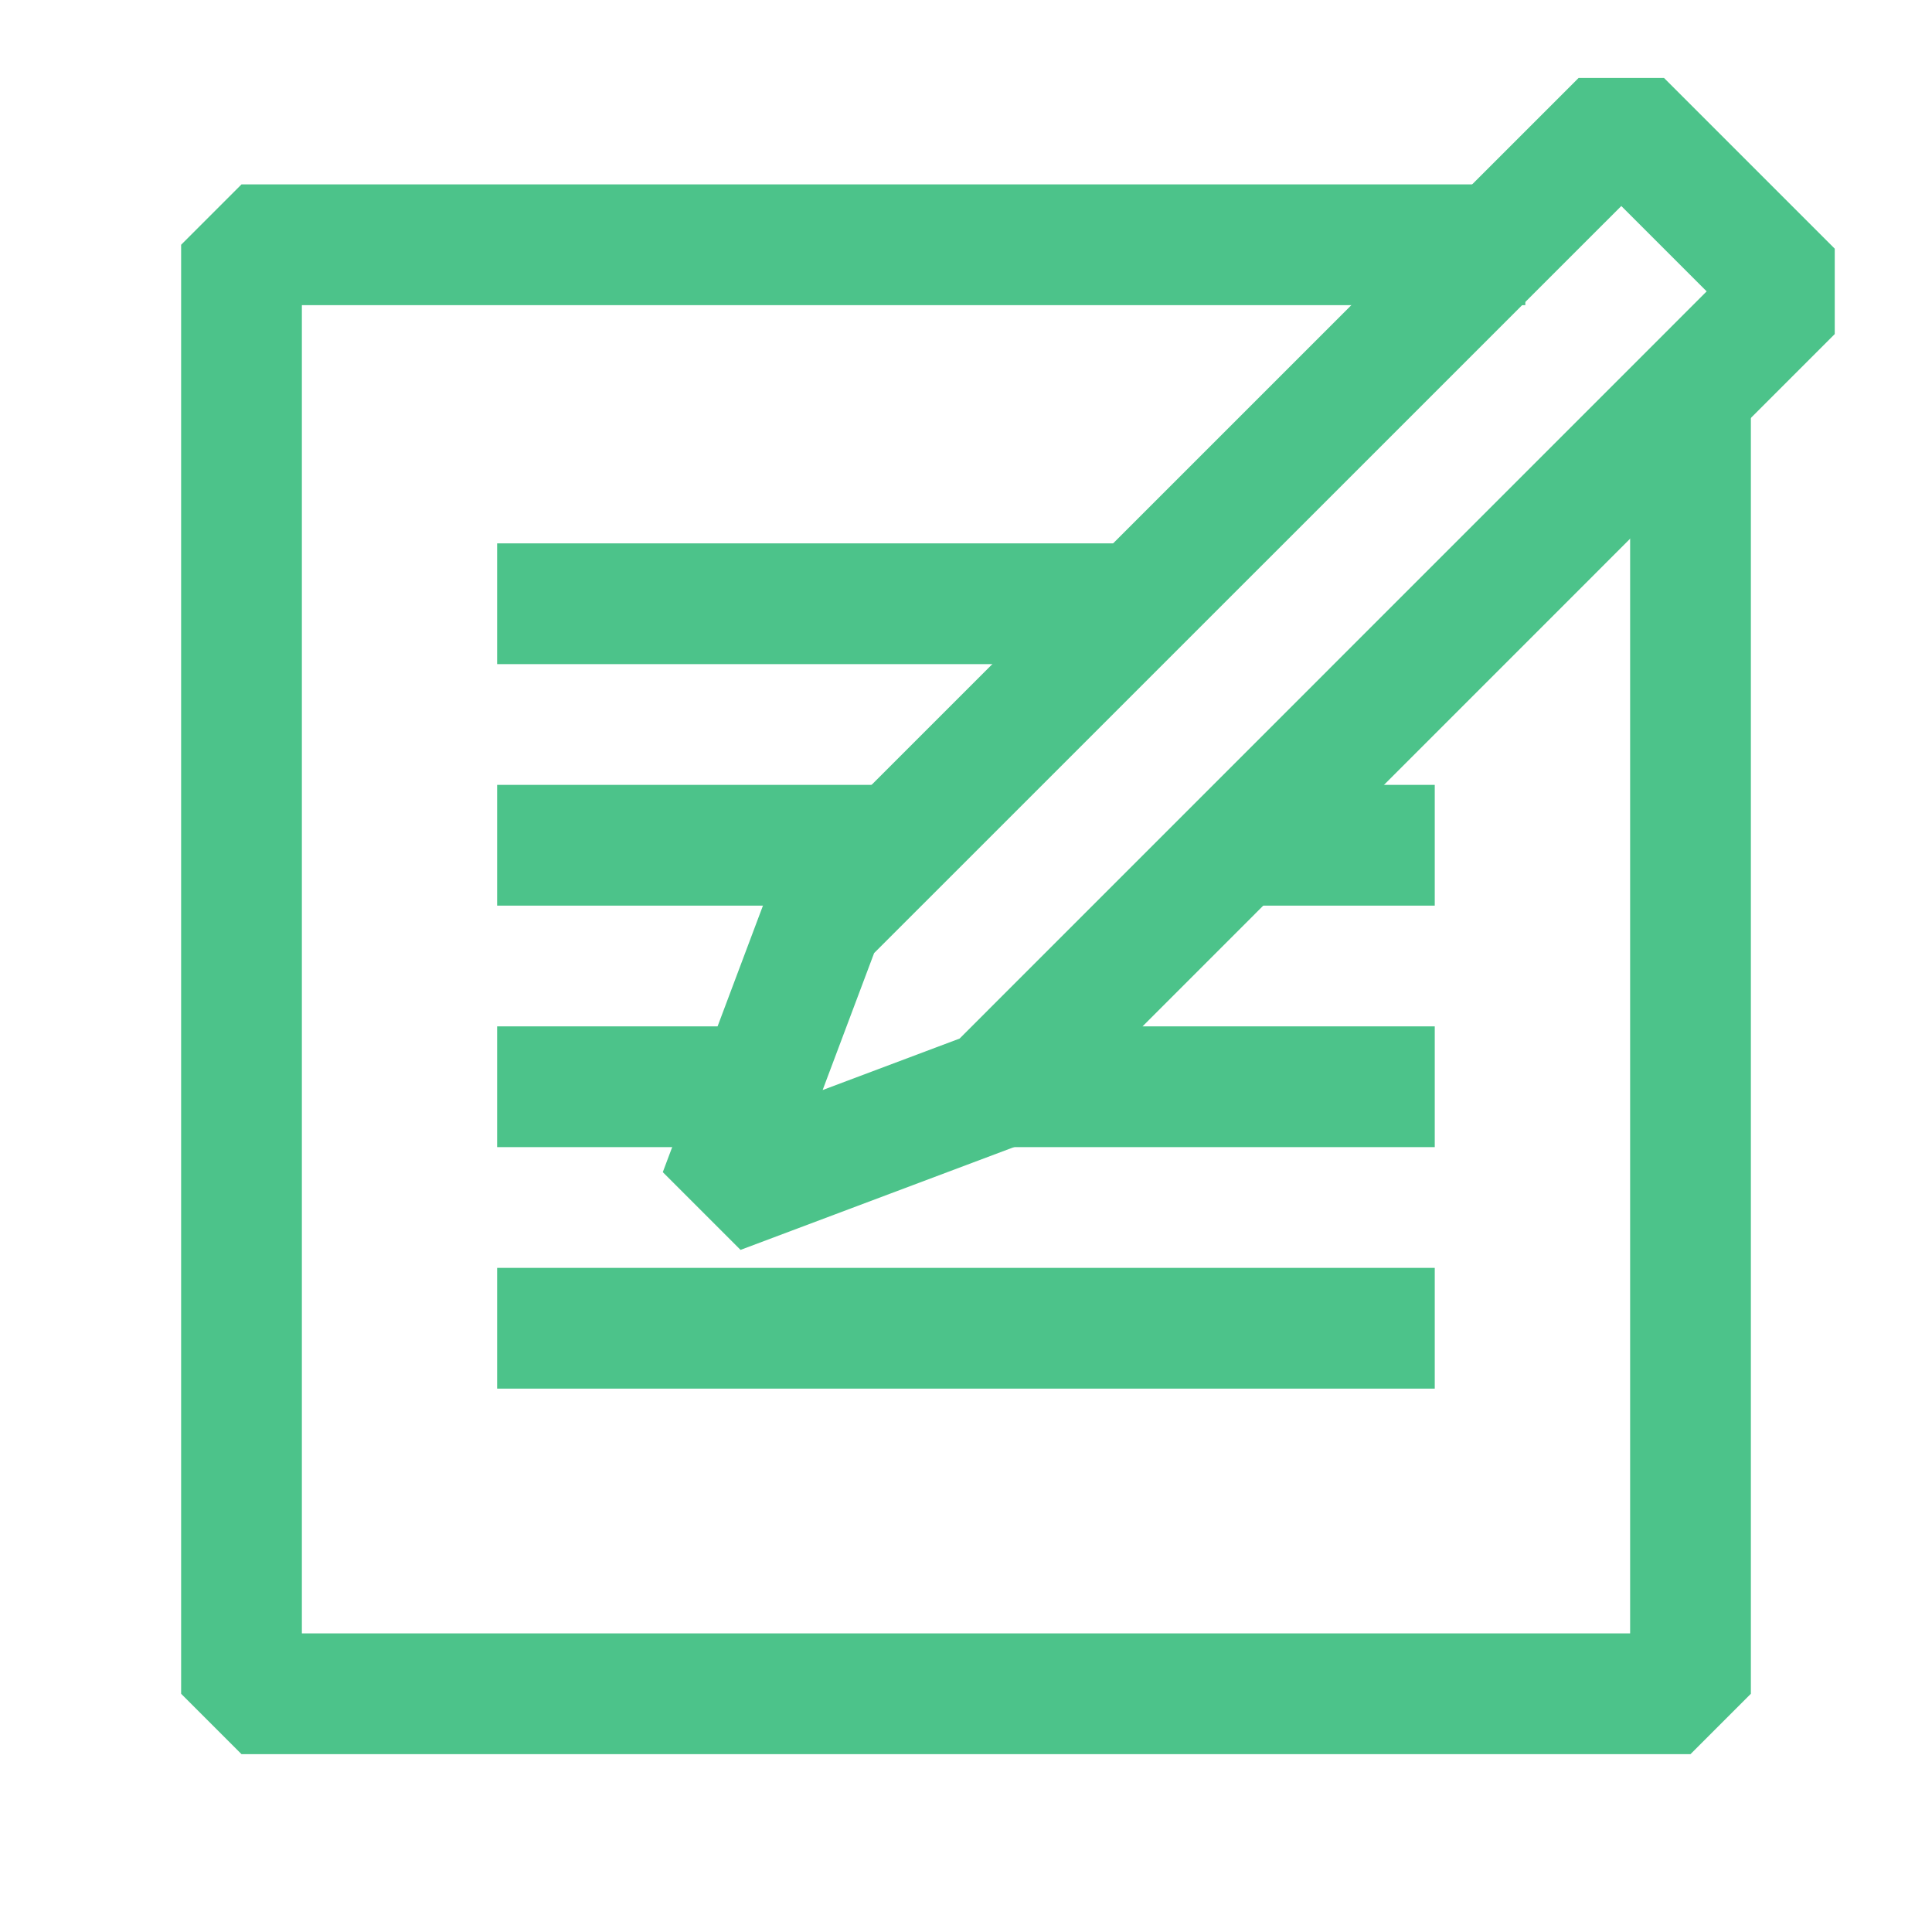
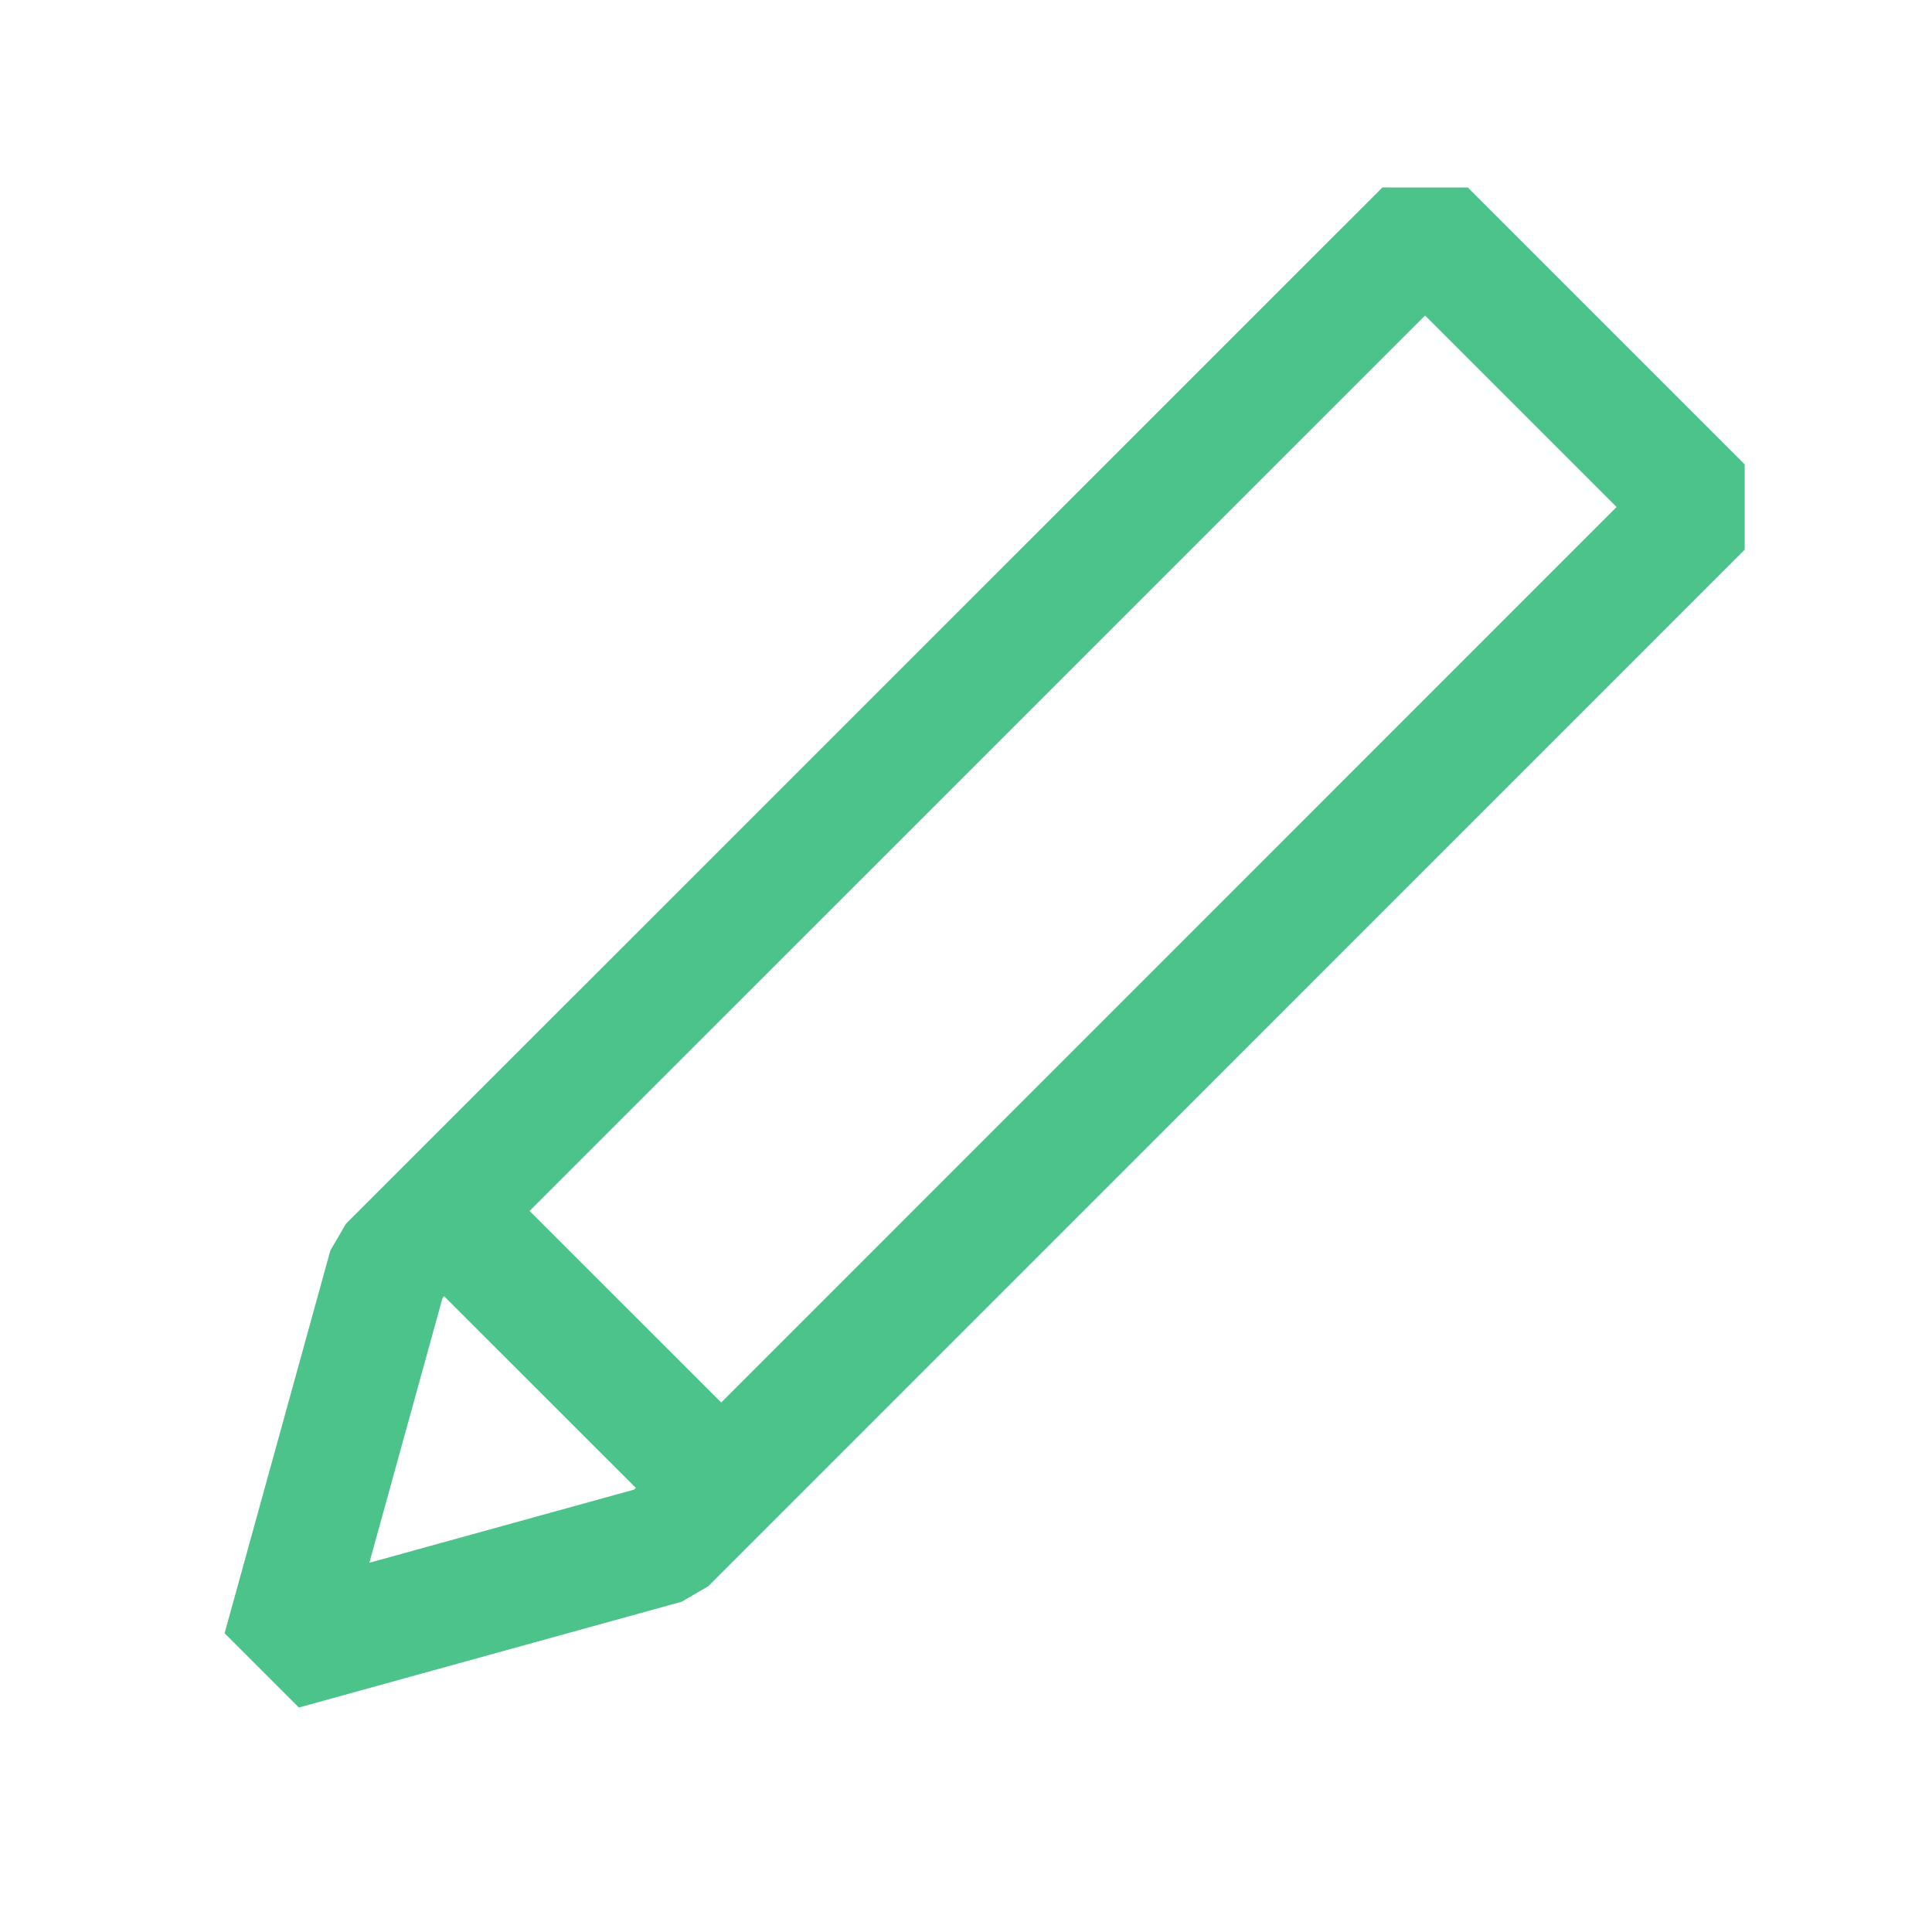
<svg xmlns="http://www.w3.org/2000/svg" width="16" height="16" viewBox="0 0 16 16" fill="none">
-   <path d="M4.117 5H9.353" stroke="#4CC38A" />
-   <path d="M4.117 7H7.55M11.882 7H10.409" stroke="#4CC38A" />
-   <path d="M4.117 9H6.223M11.882 9H8.188" stroke="#4CC38A" />
-   <path d="M4.117 11H11.882" stroke="#4CC38A" />
-   <path d="M12.632 2.027H2V14.027H14V3.084" stroke="#4CC38A" stroke-miterlimit="10" stroke-linejoin="bevel" />
-   <path d="M6.809 7.616L13.427 0.999L14.841 2.413L8.224 9.031L5.957 9.883L6.809 7.616Z" stroke="#4CC38A" stroke-miterlimit="10" stroke-linejoin="bevel" />
+   <path d="M3.218 10.489L11.802 1.906L14.095 4.199L5.512 12.783L2.342 13.659L3.218 10.489Z" stroke="#4CC38A" stroke-miterlimit="10" stroke-linejoin="bevel" />
+   <path d="M3.527 9.877L5.678 12.027" stroke="#4CC38A" stroke-linejoin="bevel" />
</svg>
